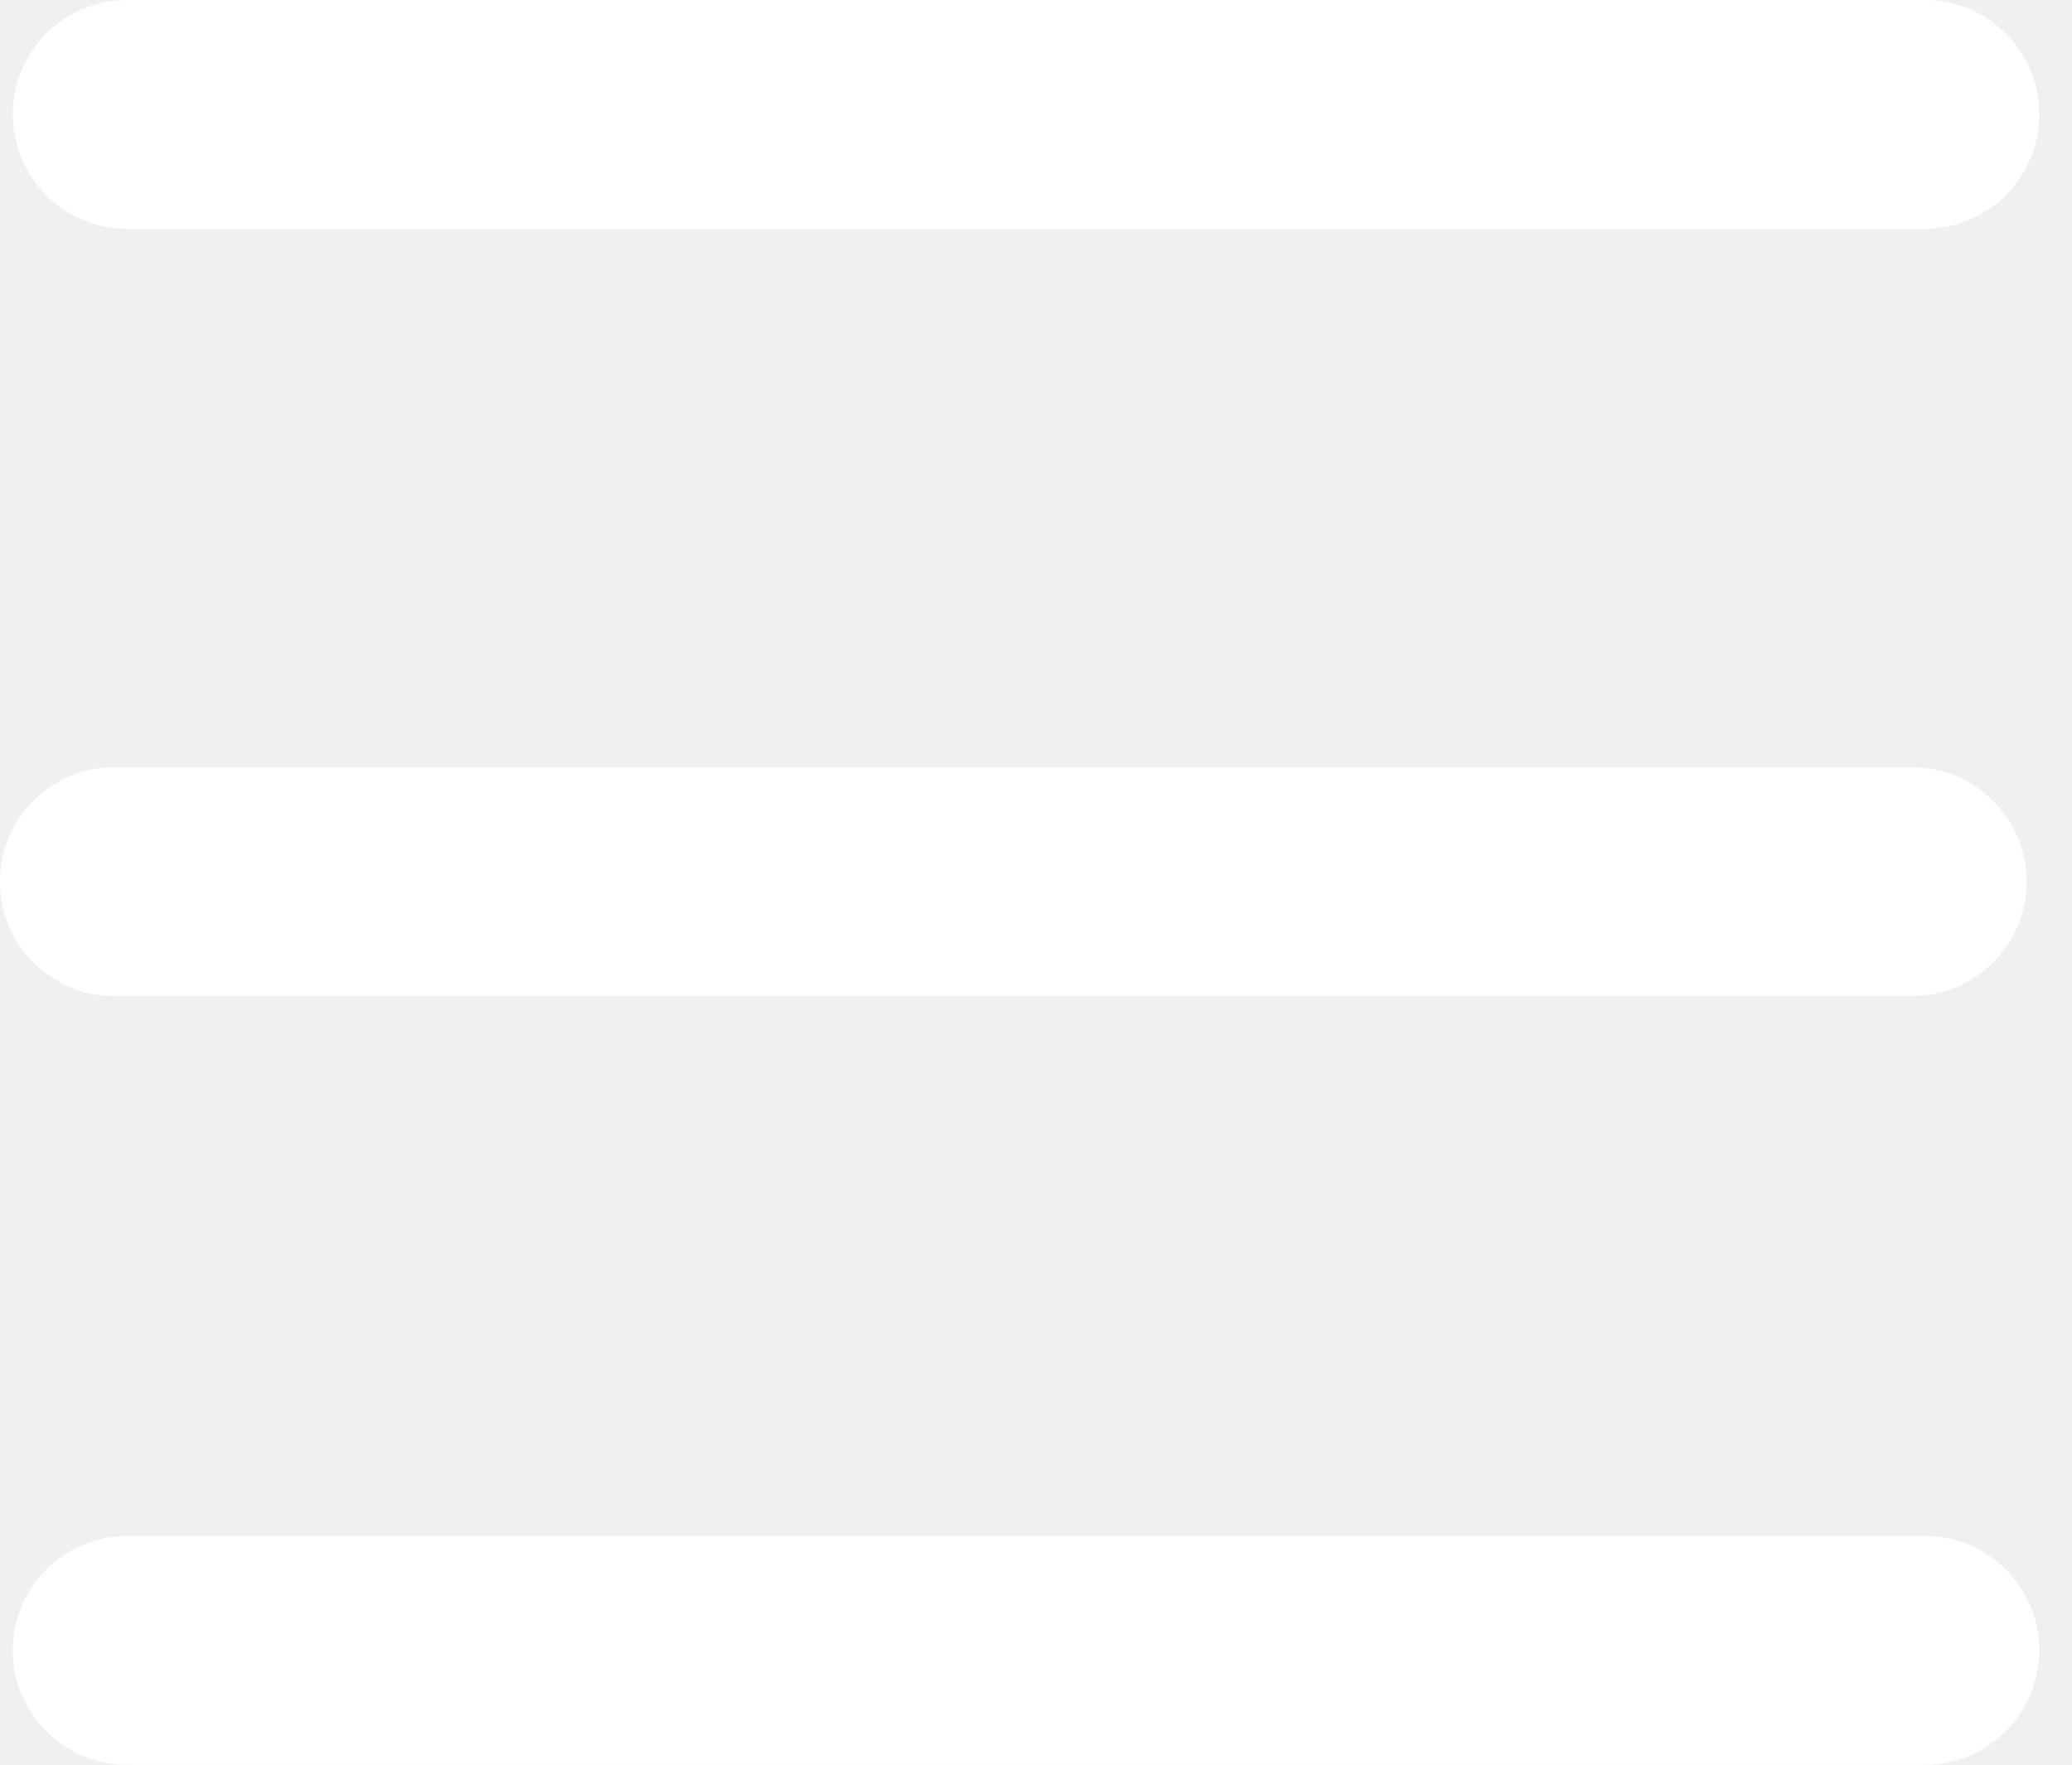
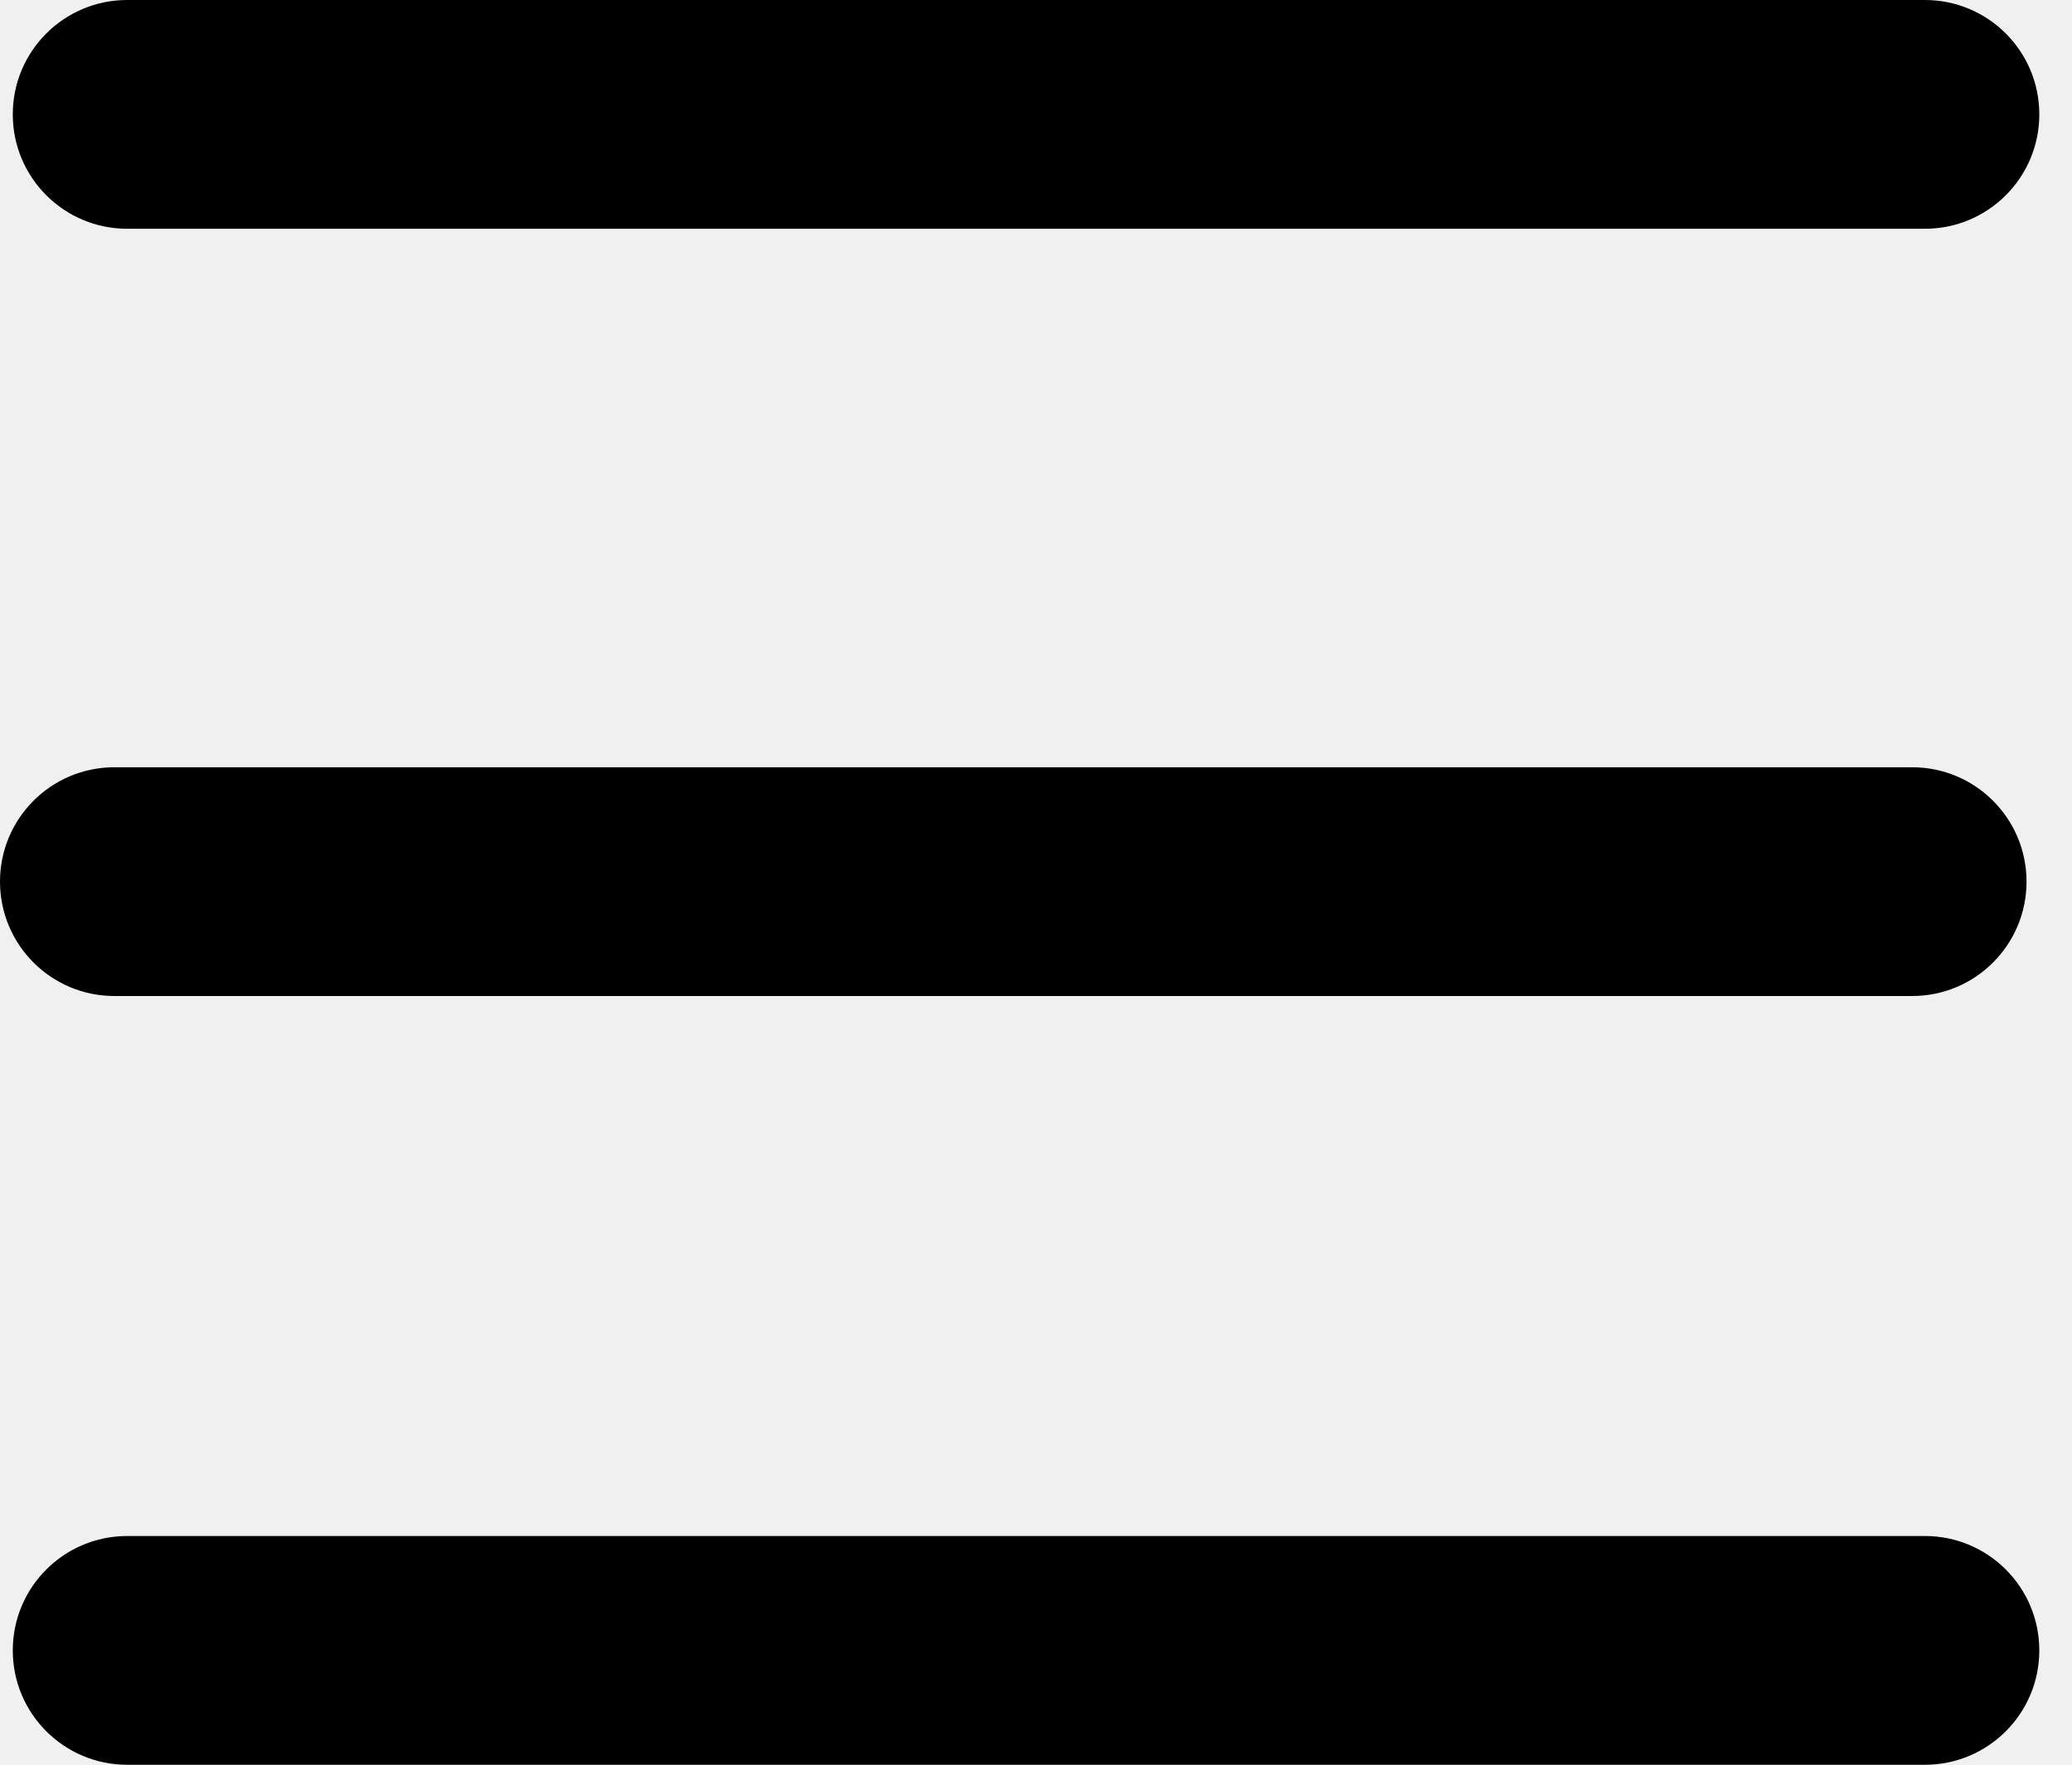
<svg xmlns="http://www.w3.org/2000/svg" width="54" height="46" viewBox="0 0 54 46" fill="none">
-   <rect x="0.333" width="52.815" height="5.963" rx="2.981" fill="white" />
-   <rect x="0.333" y="40.039" width="52.815" height="5.963" rx="2.981" fill="white" />
-   <rect y="20" width="52.815" height="5.963" rx="2.981" fill="white" />
+   <rect x="0.333" width="52.815" height="5.963" rx="2.981" fill="black" />
+   <rect x="0.333" y="40.039" width="52.815" height="5.963" rx="2.981" fill="black" />
+   <rect y="20" width="52.815" height="5.963" rx="2.981" fill="black" />
</svg>
